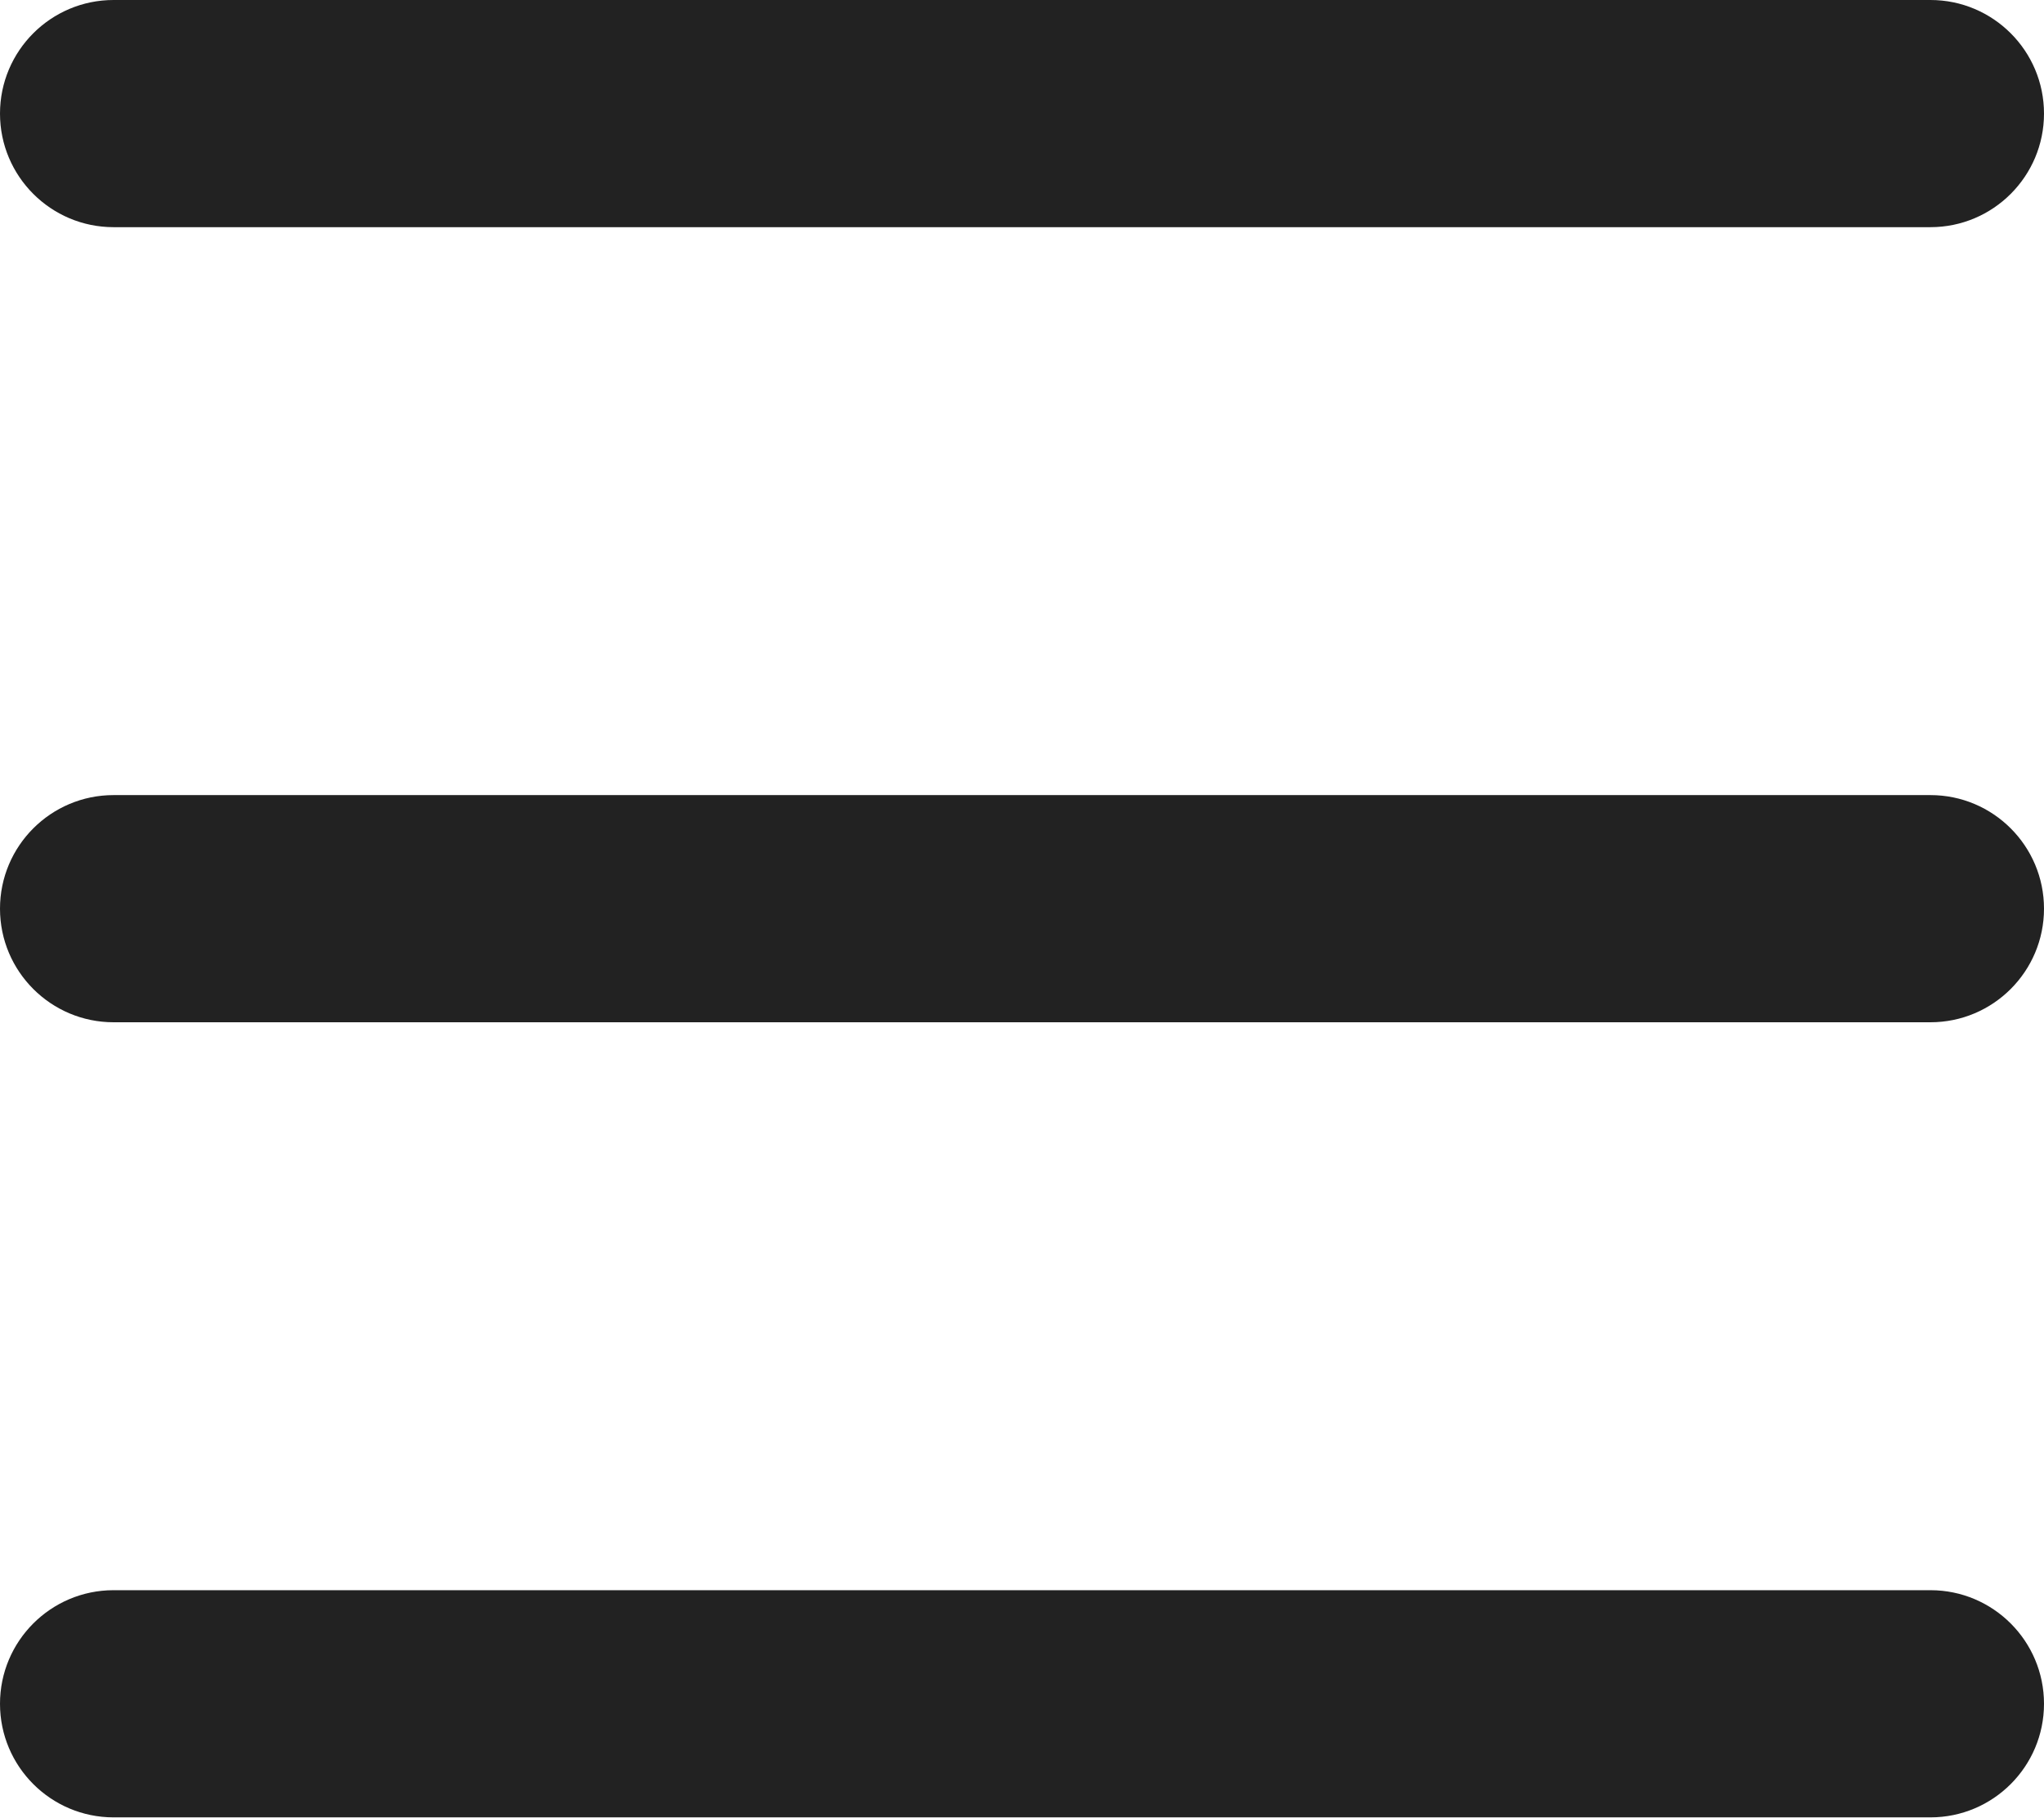
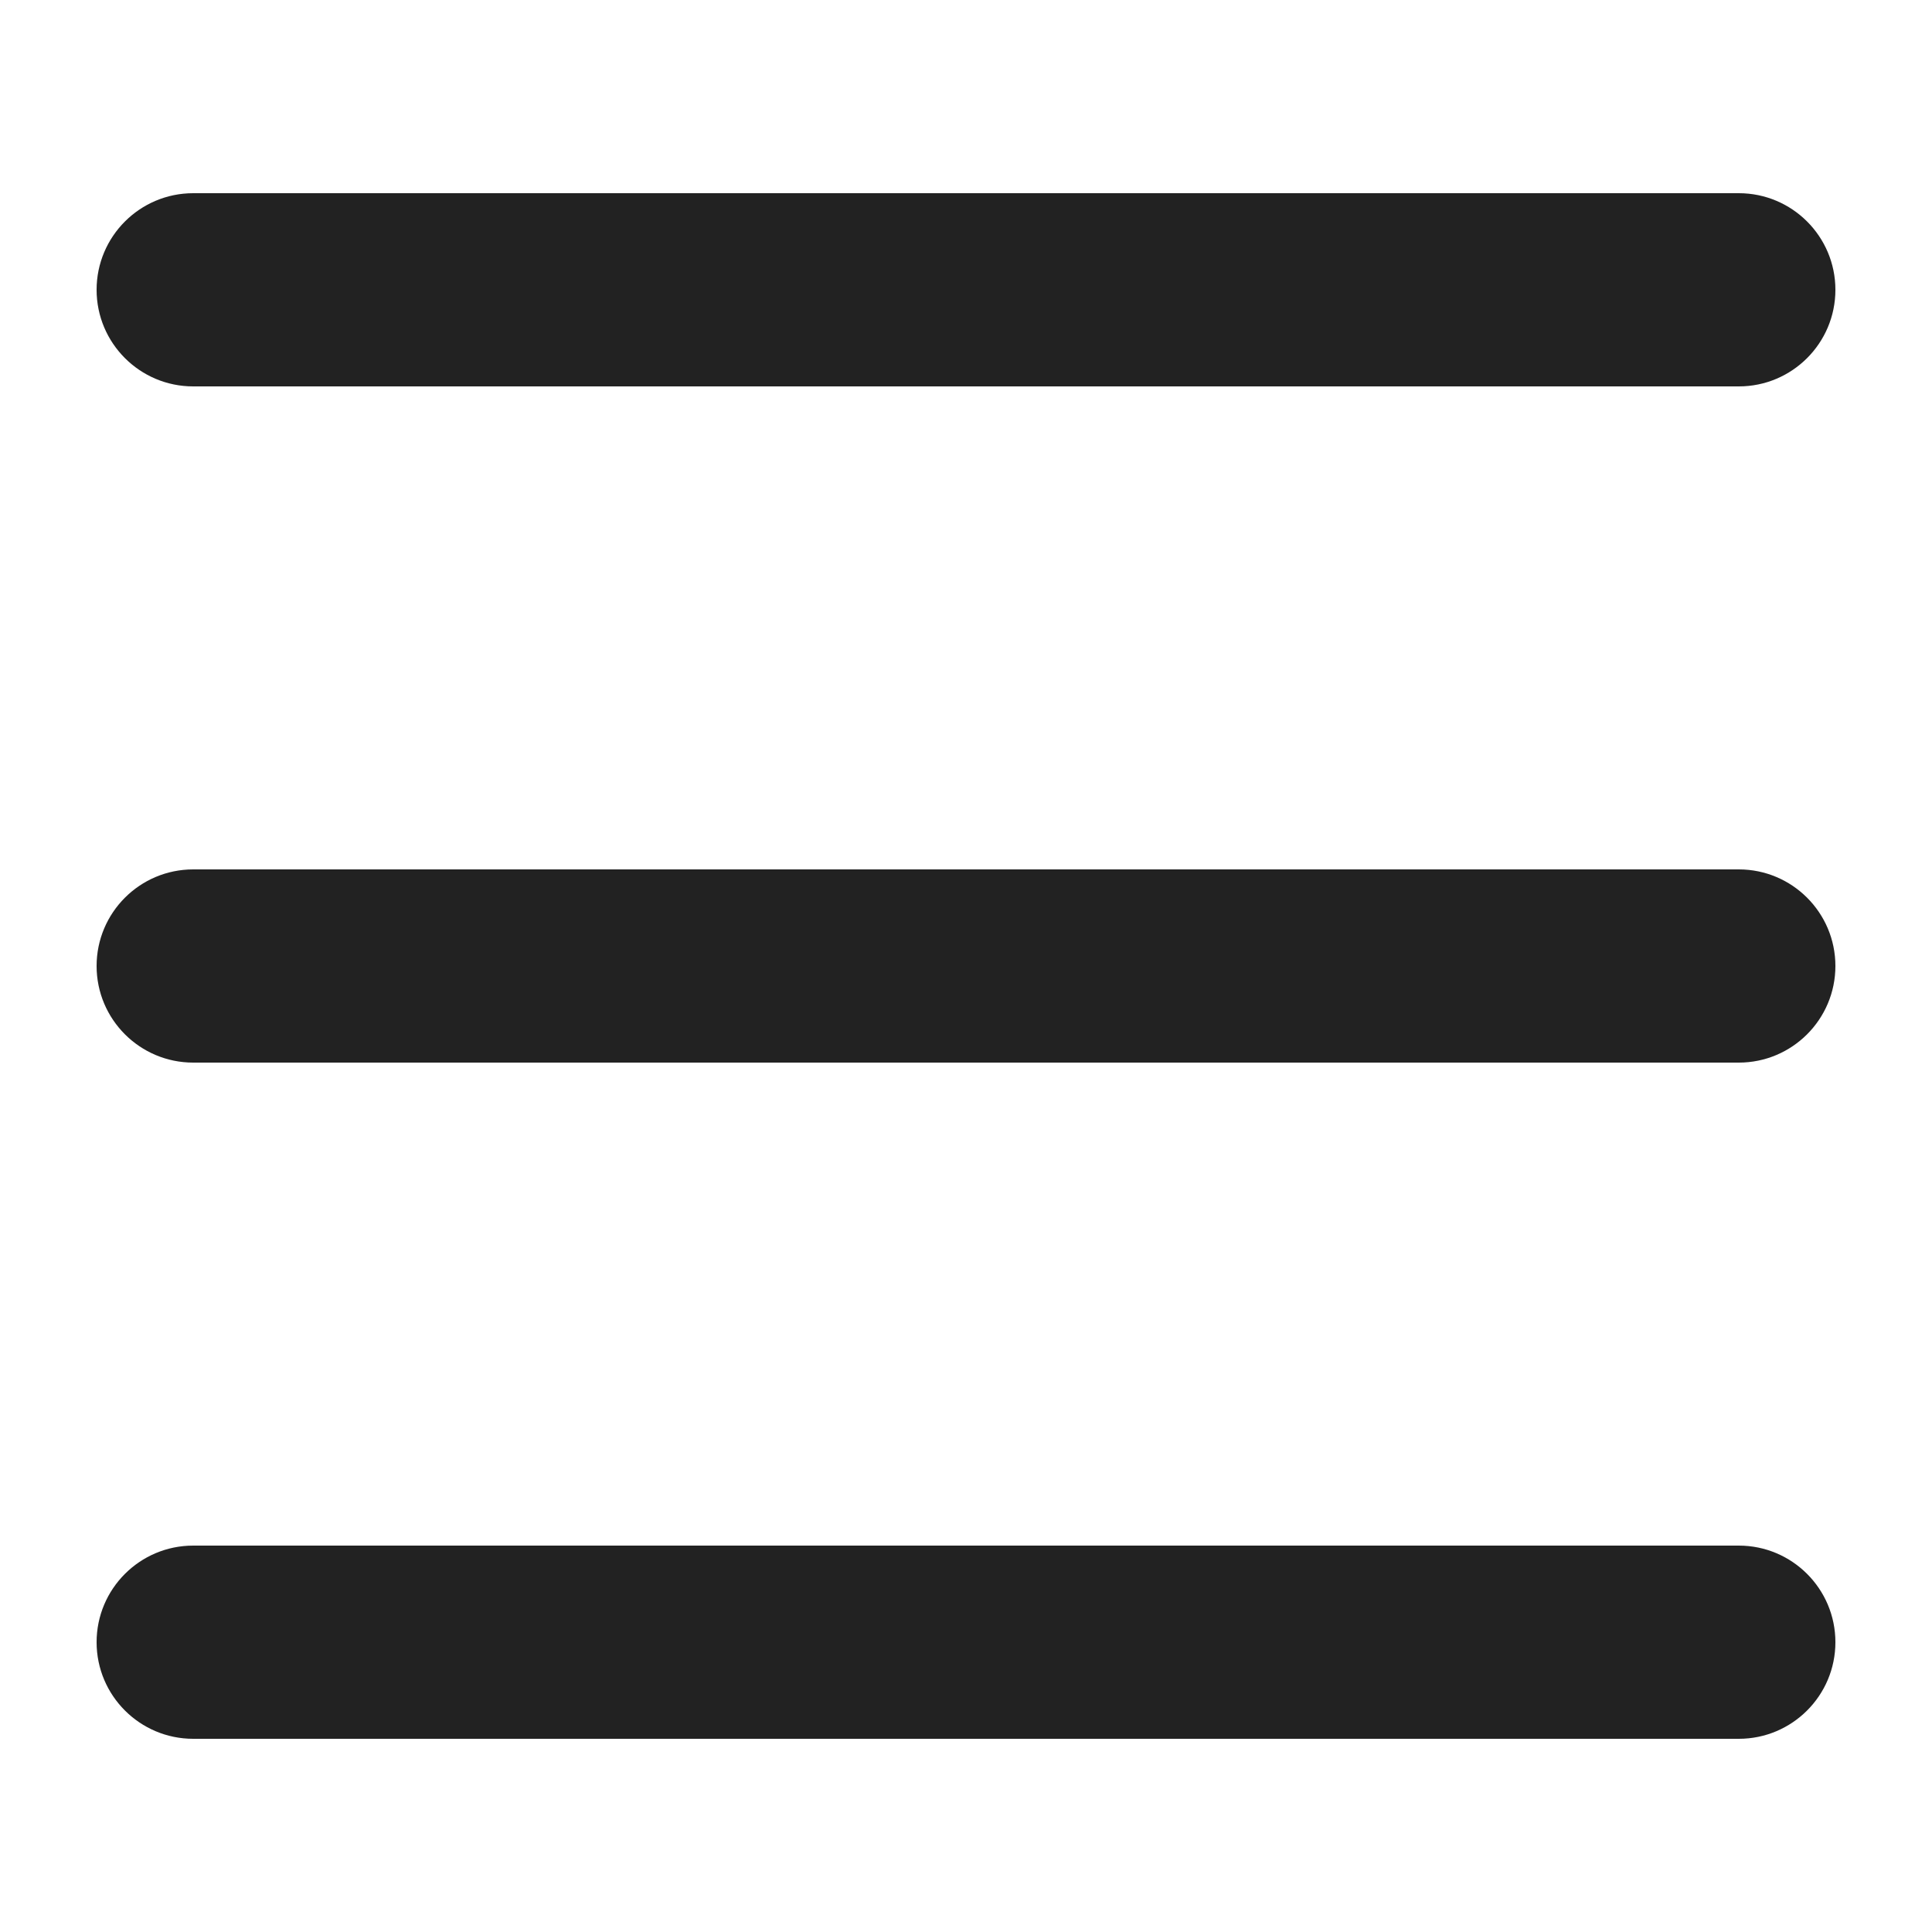
- <svg xmlns="http://www.w3.org/2000/svg" width="18" height="16" viewBox="0 0 18 16" fill="none">
+ <svg xmlns="http://www.w3.org/2000/svg" width="20" height="20" viewBox="-1 -2 20 20" fill="none">
  <path d="M17 14C17.552 14 18 14.448 18 15C18 15.552 17.552 16 17 16H1C0.448 16 0 15.552 0 15C0 14.448 0.448 14 1 14H17ZM17 7C17.552 7 18 7.448 18 8C18 8.552 17.552 9 17 9H1C0.448 9 0 8.552 0 8C0 7.448 0.448 7 1 7H17ZM17 0C17.552 0 18 0.448 18 1C18 1.552 17.552 2 17 2H1C0.448 2 0 1.552 0 1C0 0.448 0.448 0 1 0H17Z" fill="#222222" />
</svg>
